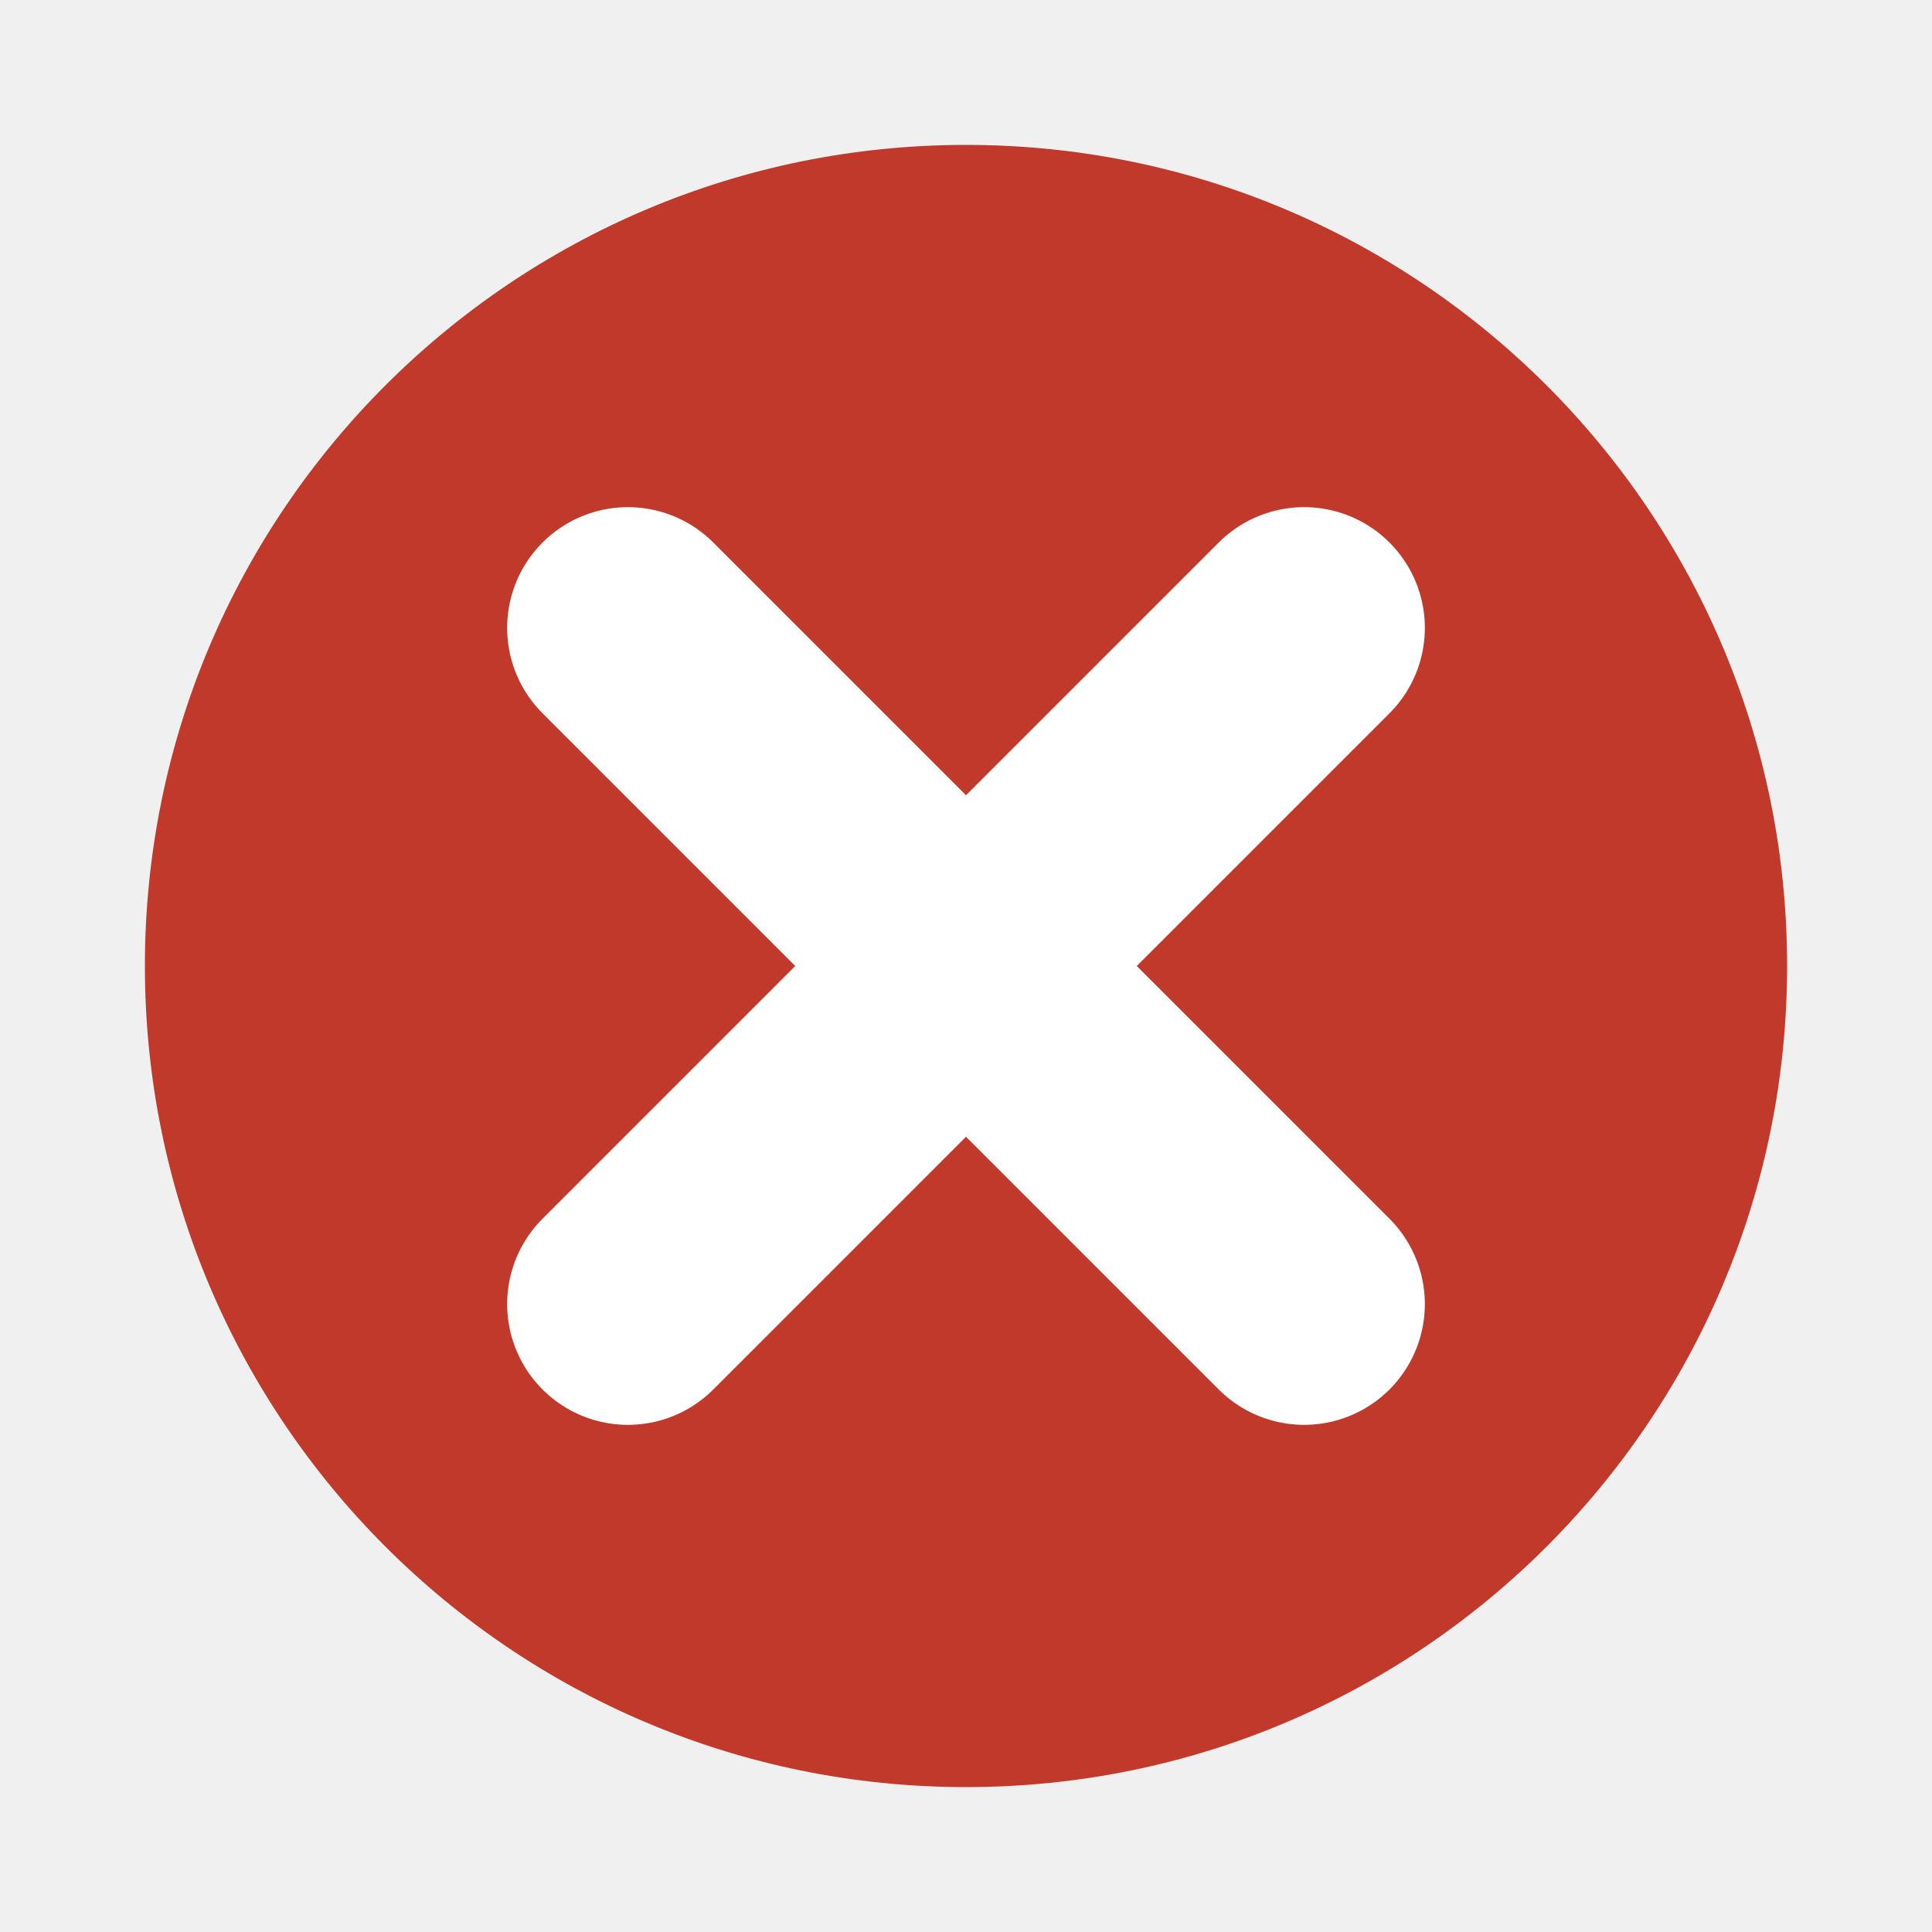
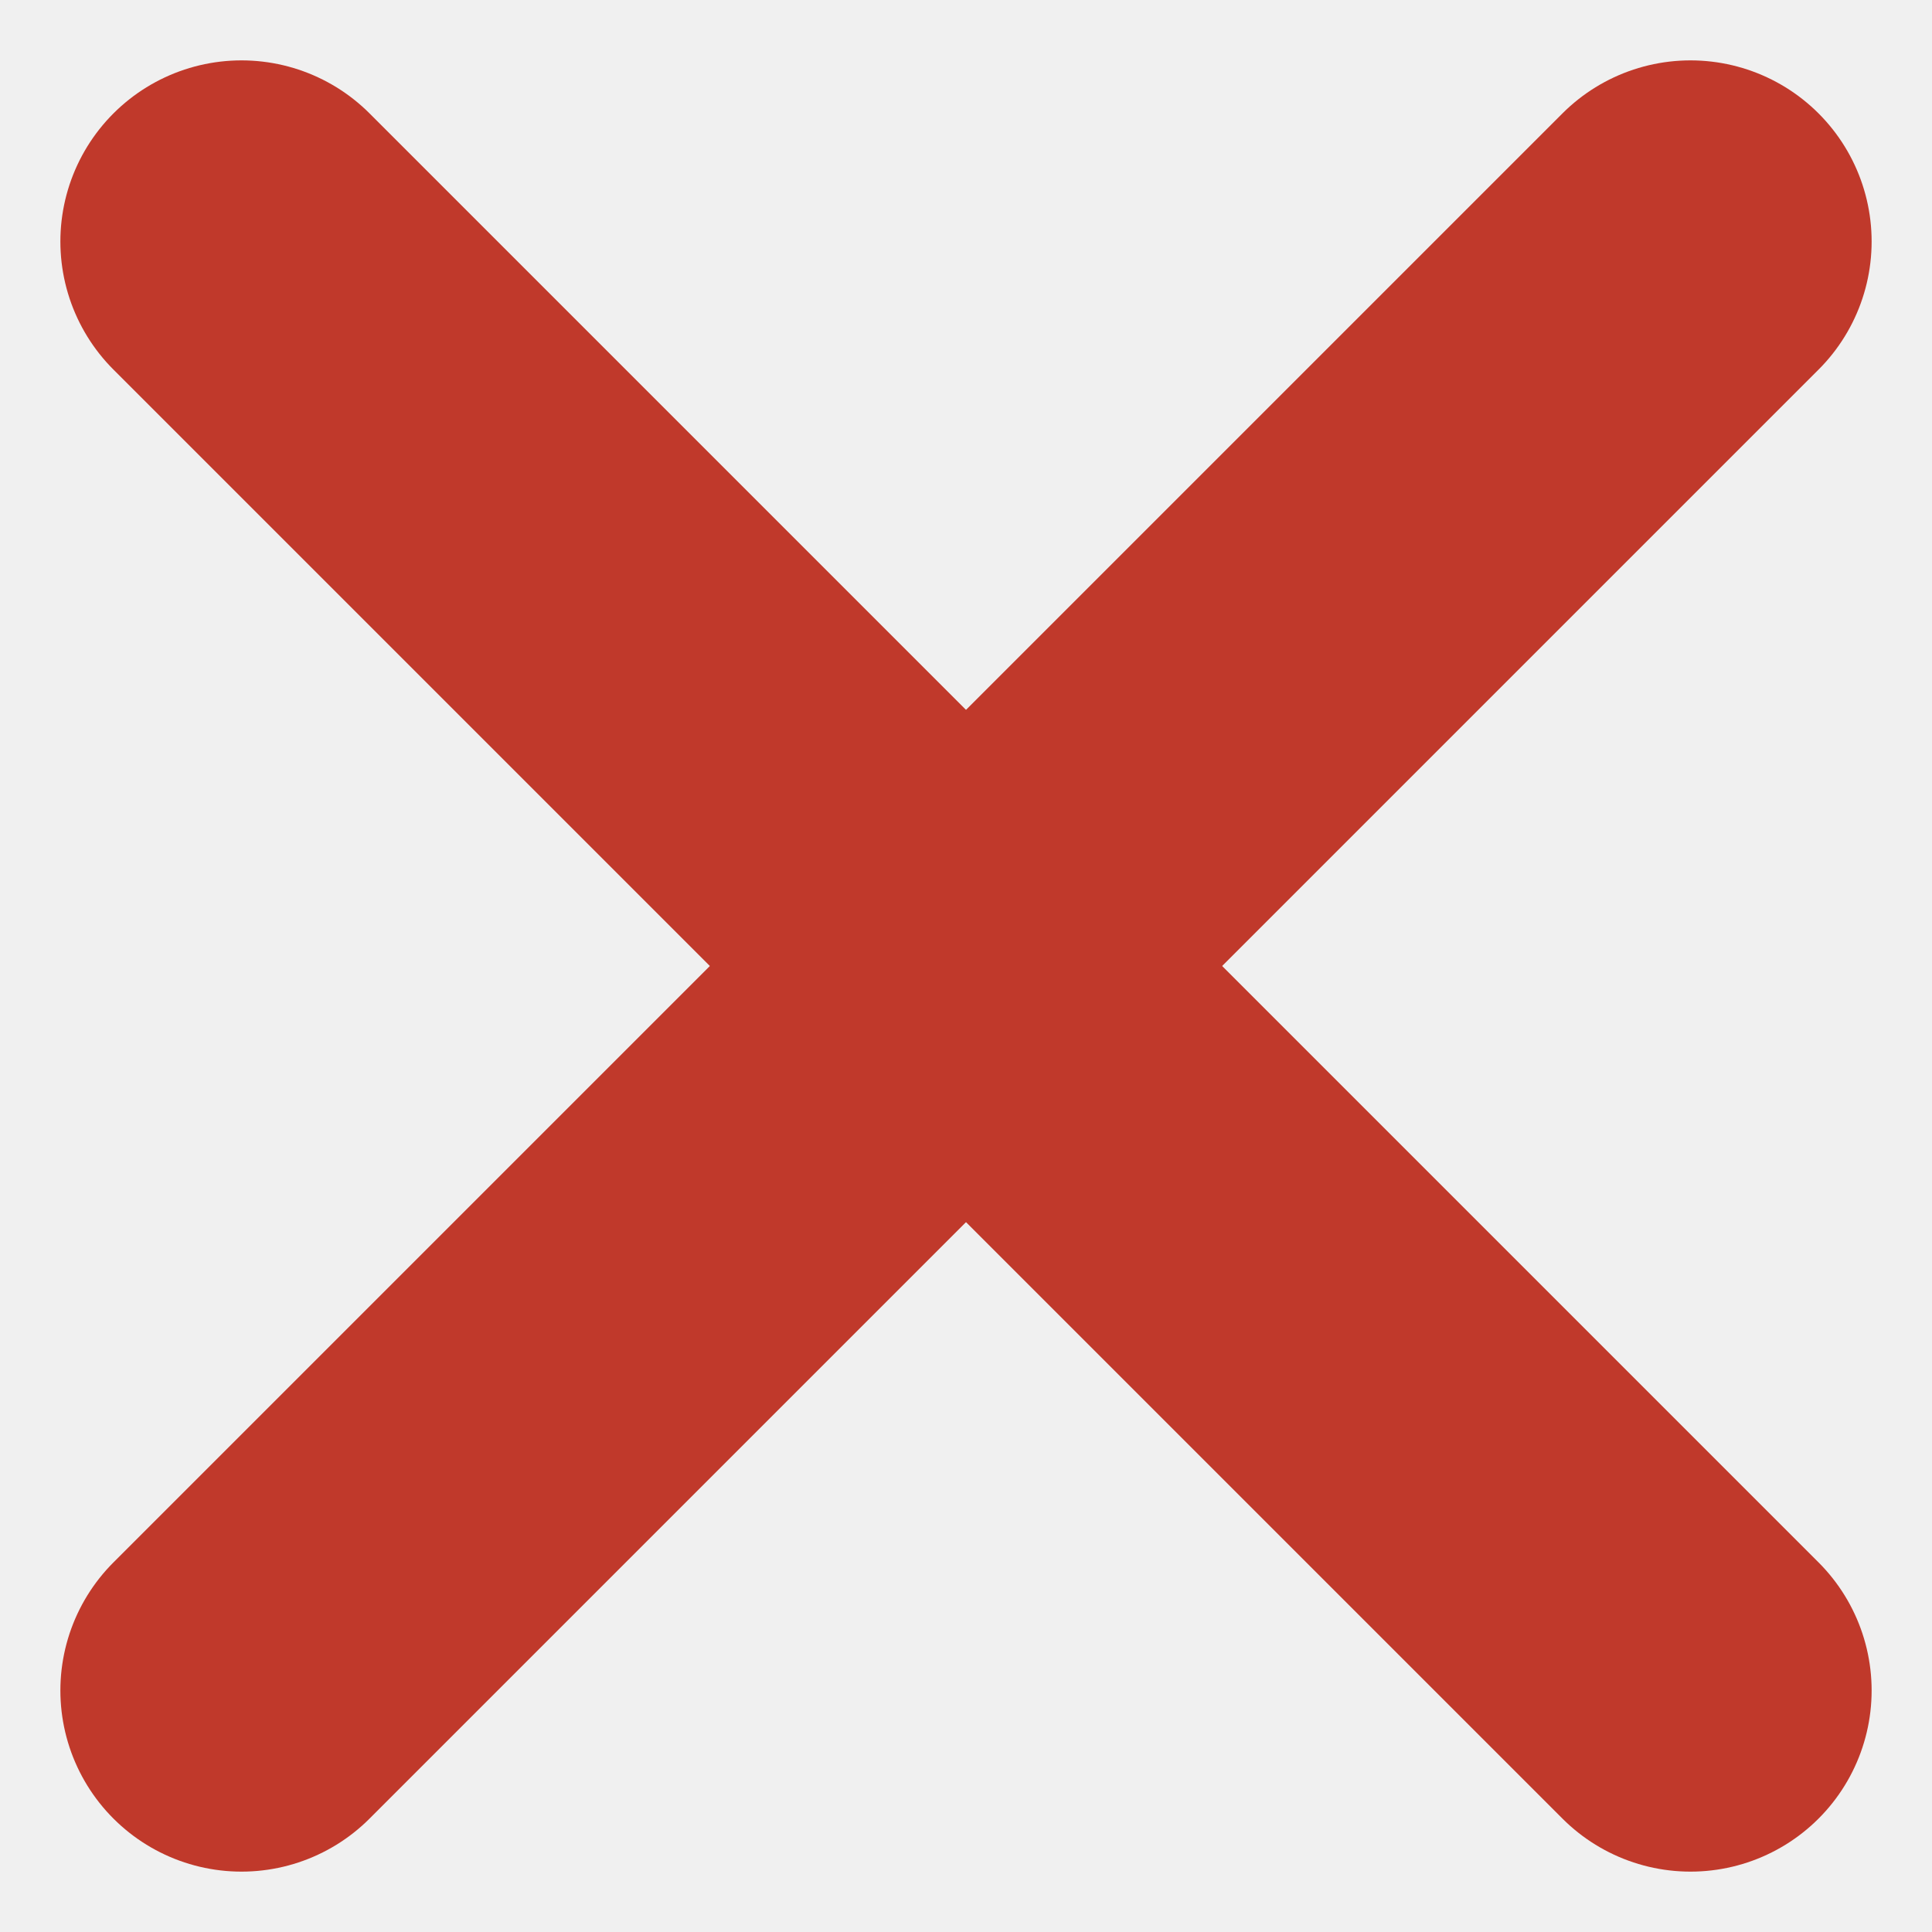
- <svg xmlns="http://www.w3.org/2000/svg" width="20" height="20" viewBox="0 0 20 20">
-   <circle cx="10" cy="10" r="8.5" fill="#C0392B" />
-   <line x1="6.5" y1="6.5" x2="13.5" y2="13.5" stroke="white" stroke-width="2.5" stroke-linecap="round" />
-   <line x1="13.5" y1="6.5" x2="6.5" y2="13.5" stroke="white" stroke-width="2.5" stroke-linecap="round" />
+ <svg xmlns="http://www.w3.org/2000/svg" width="12" height="12" viewBox="4 4 16 16" fill="none" stroke="#C0392B" stroke-width="3" stroke-linecap="round" stroke-linejoin="round">
+   <path d="M18 6 6 18" />
+   <path d="m6 6 12 12" />
</svg>
